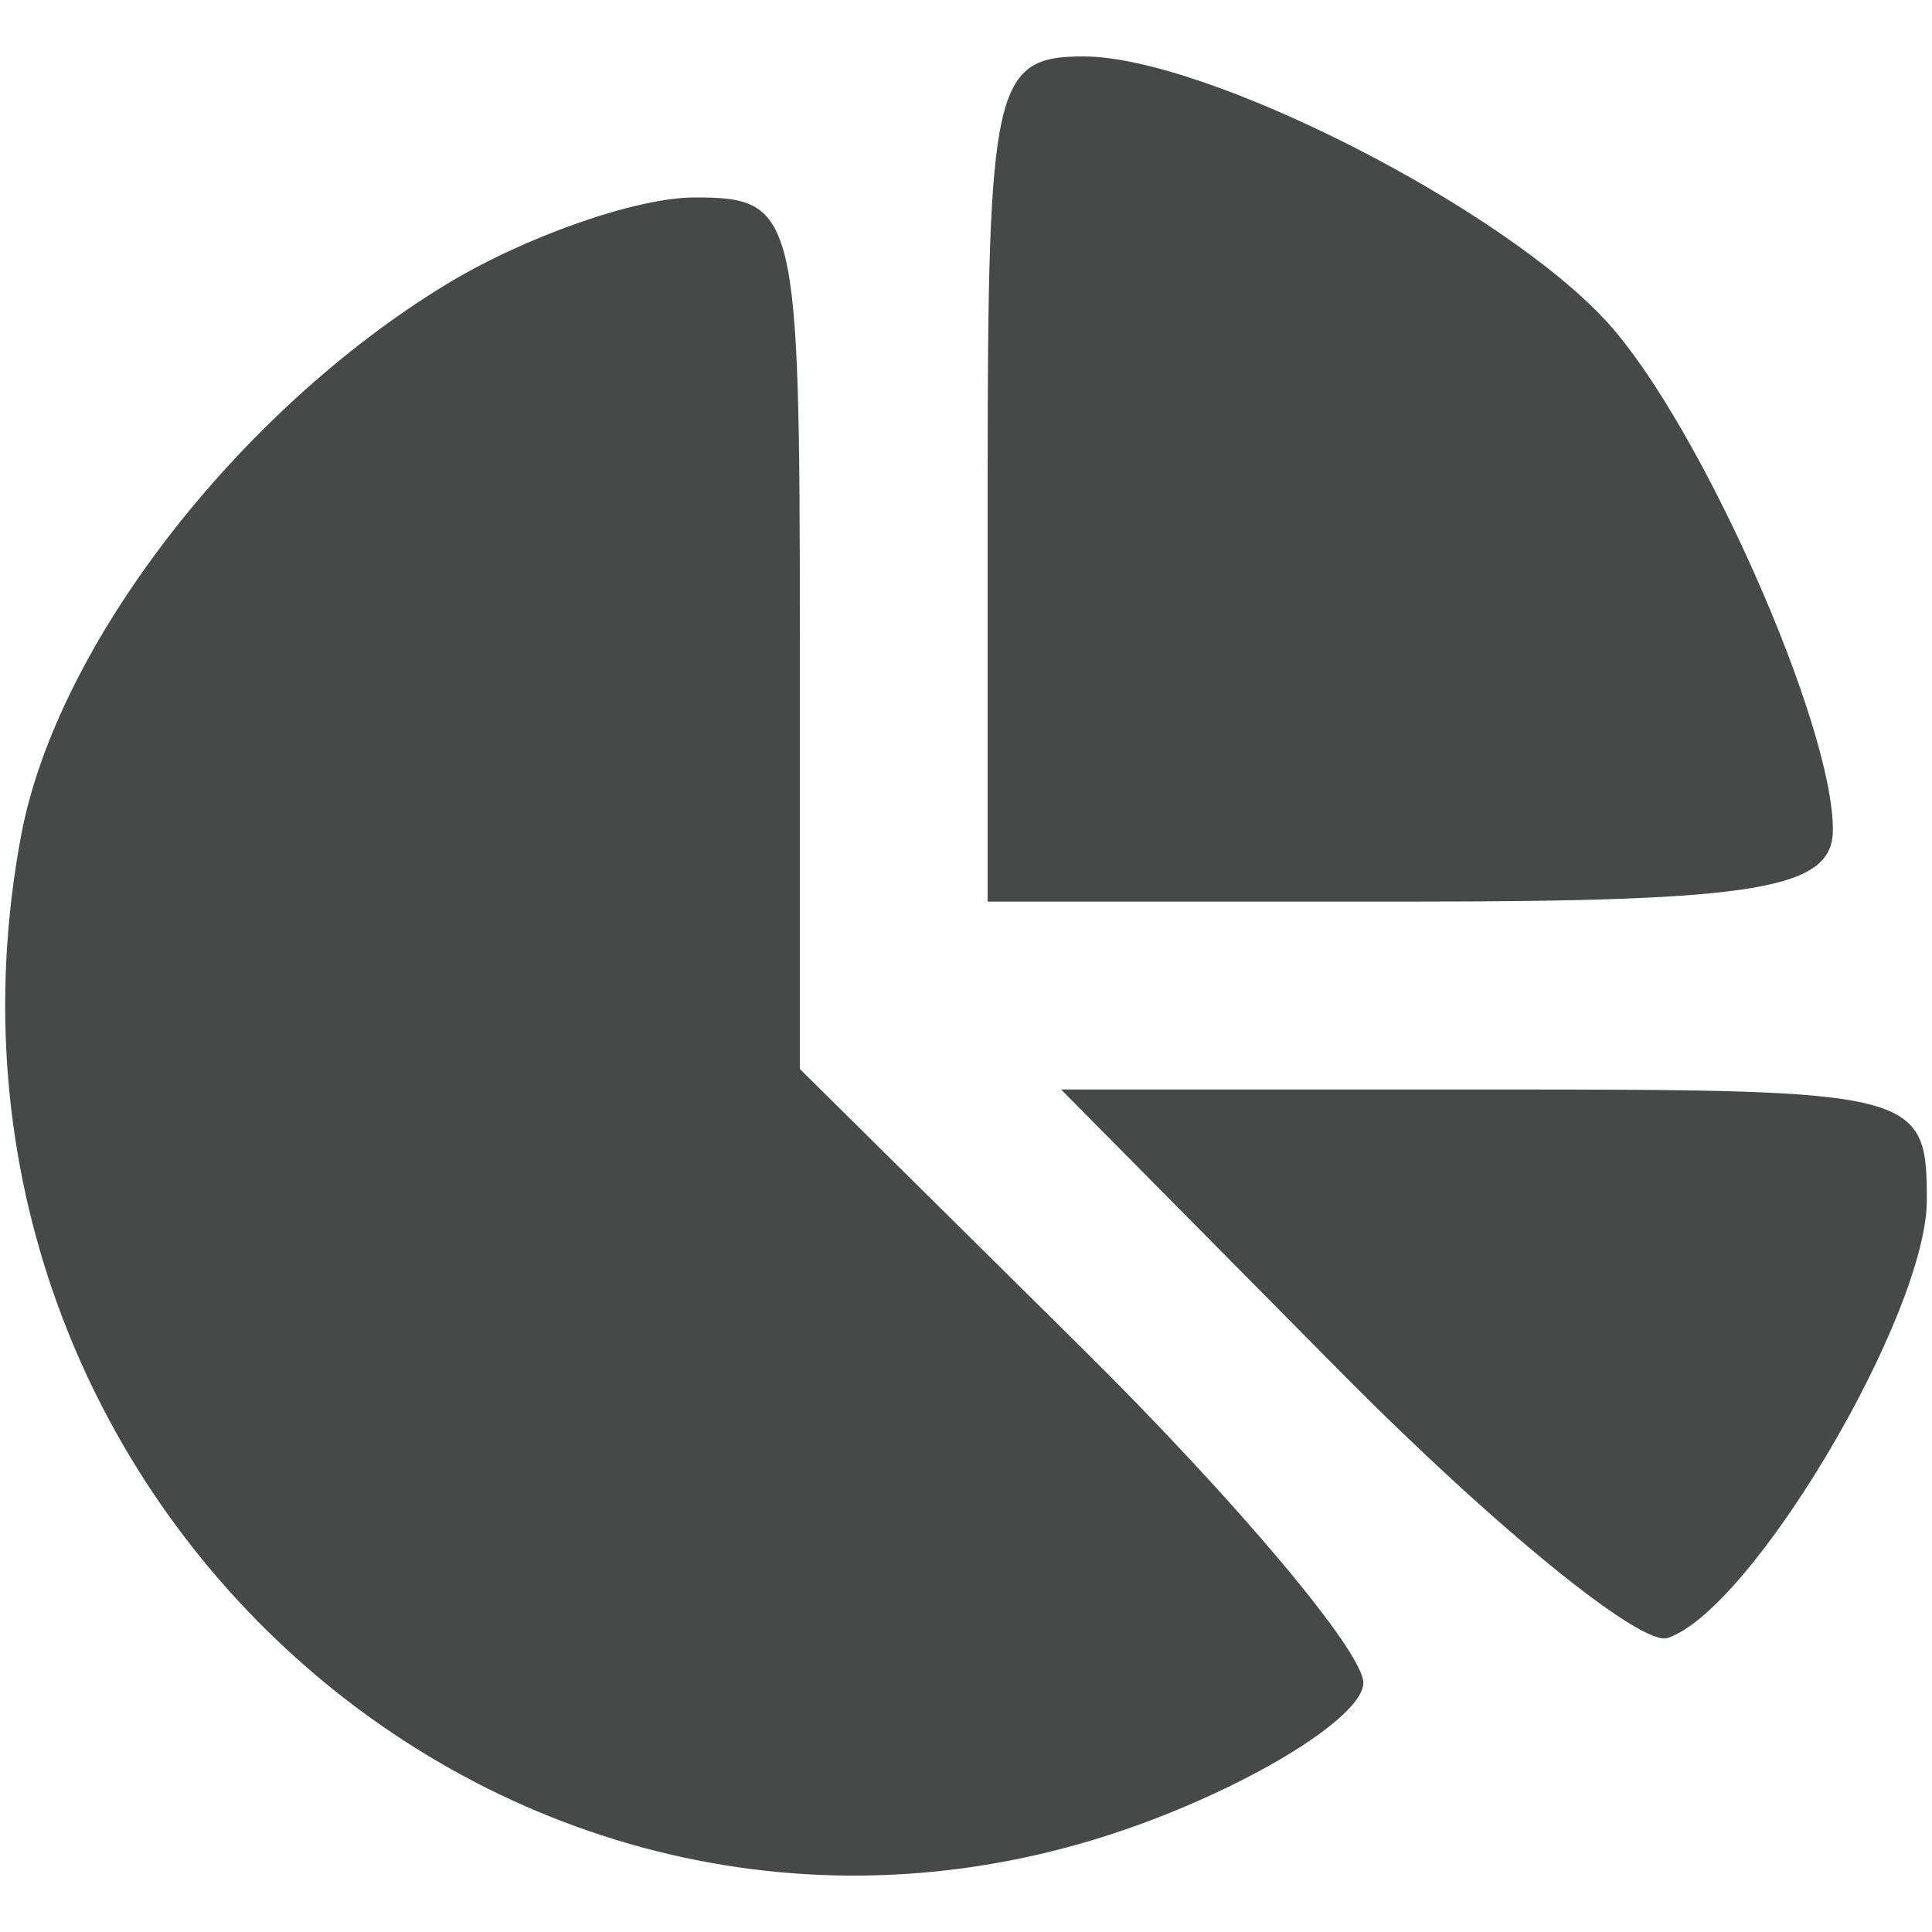
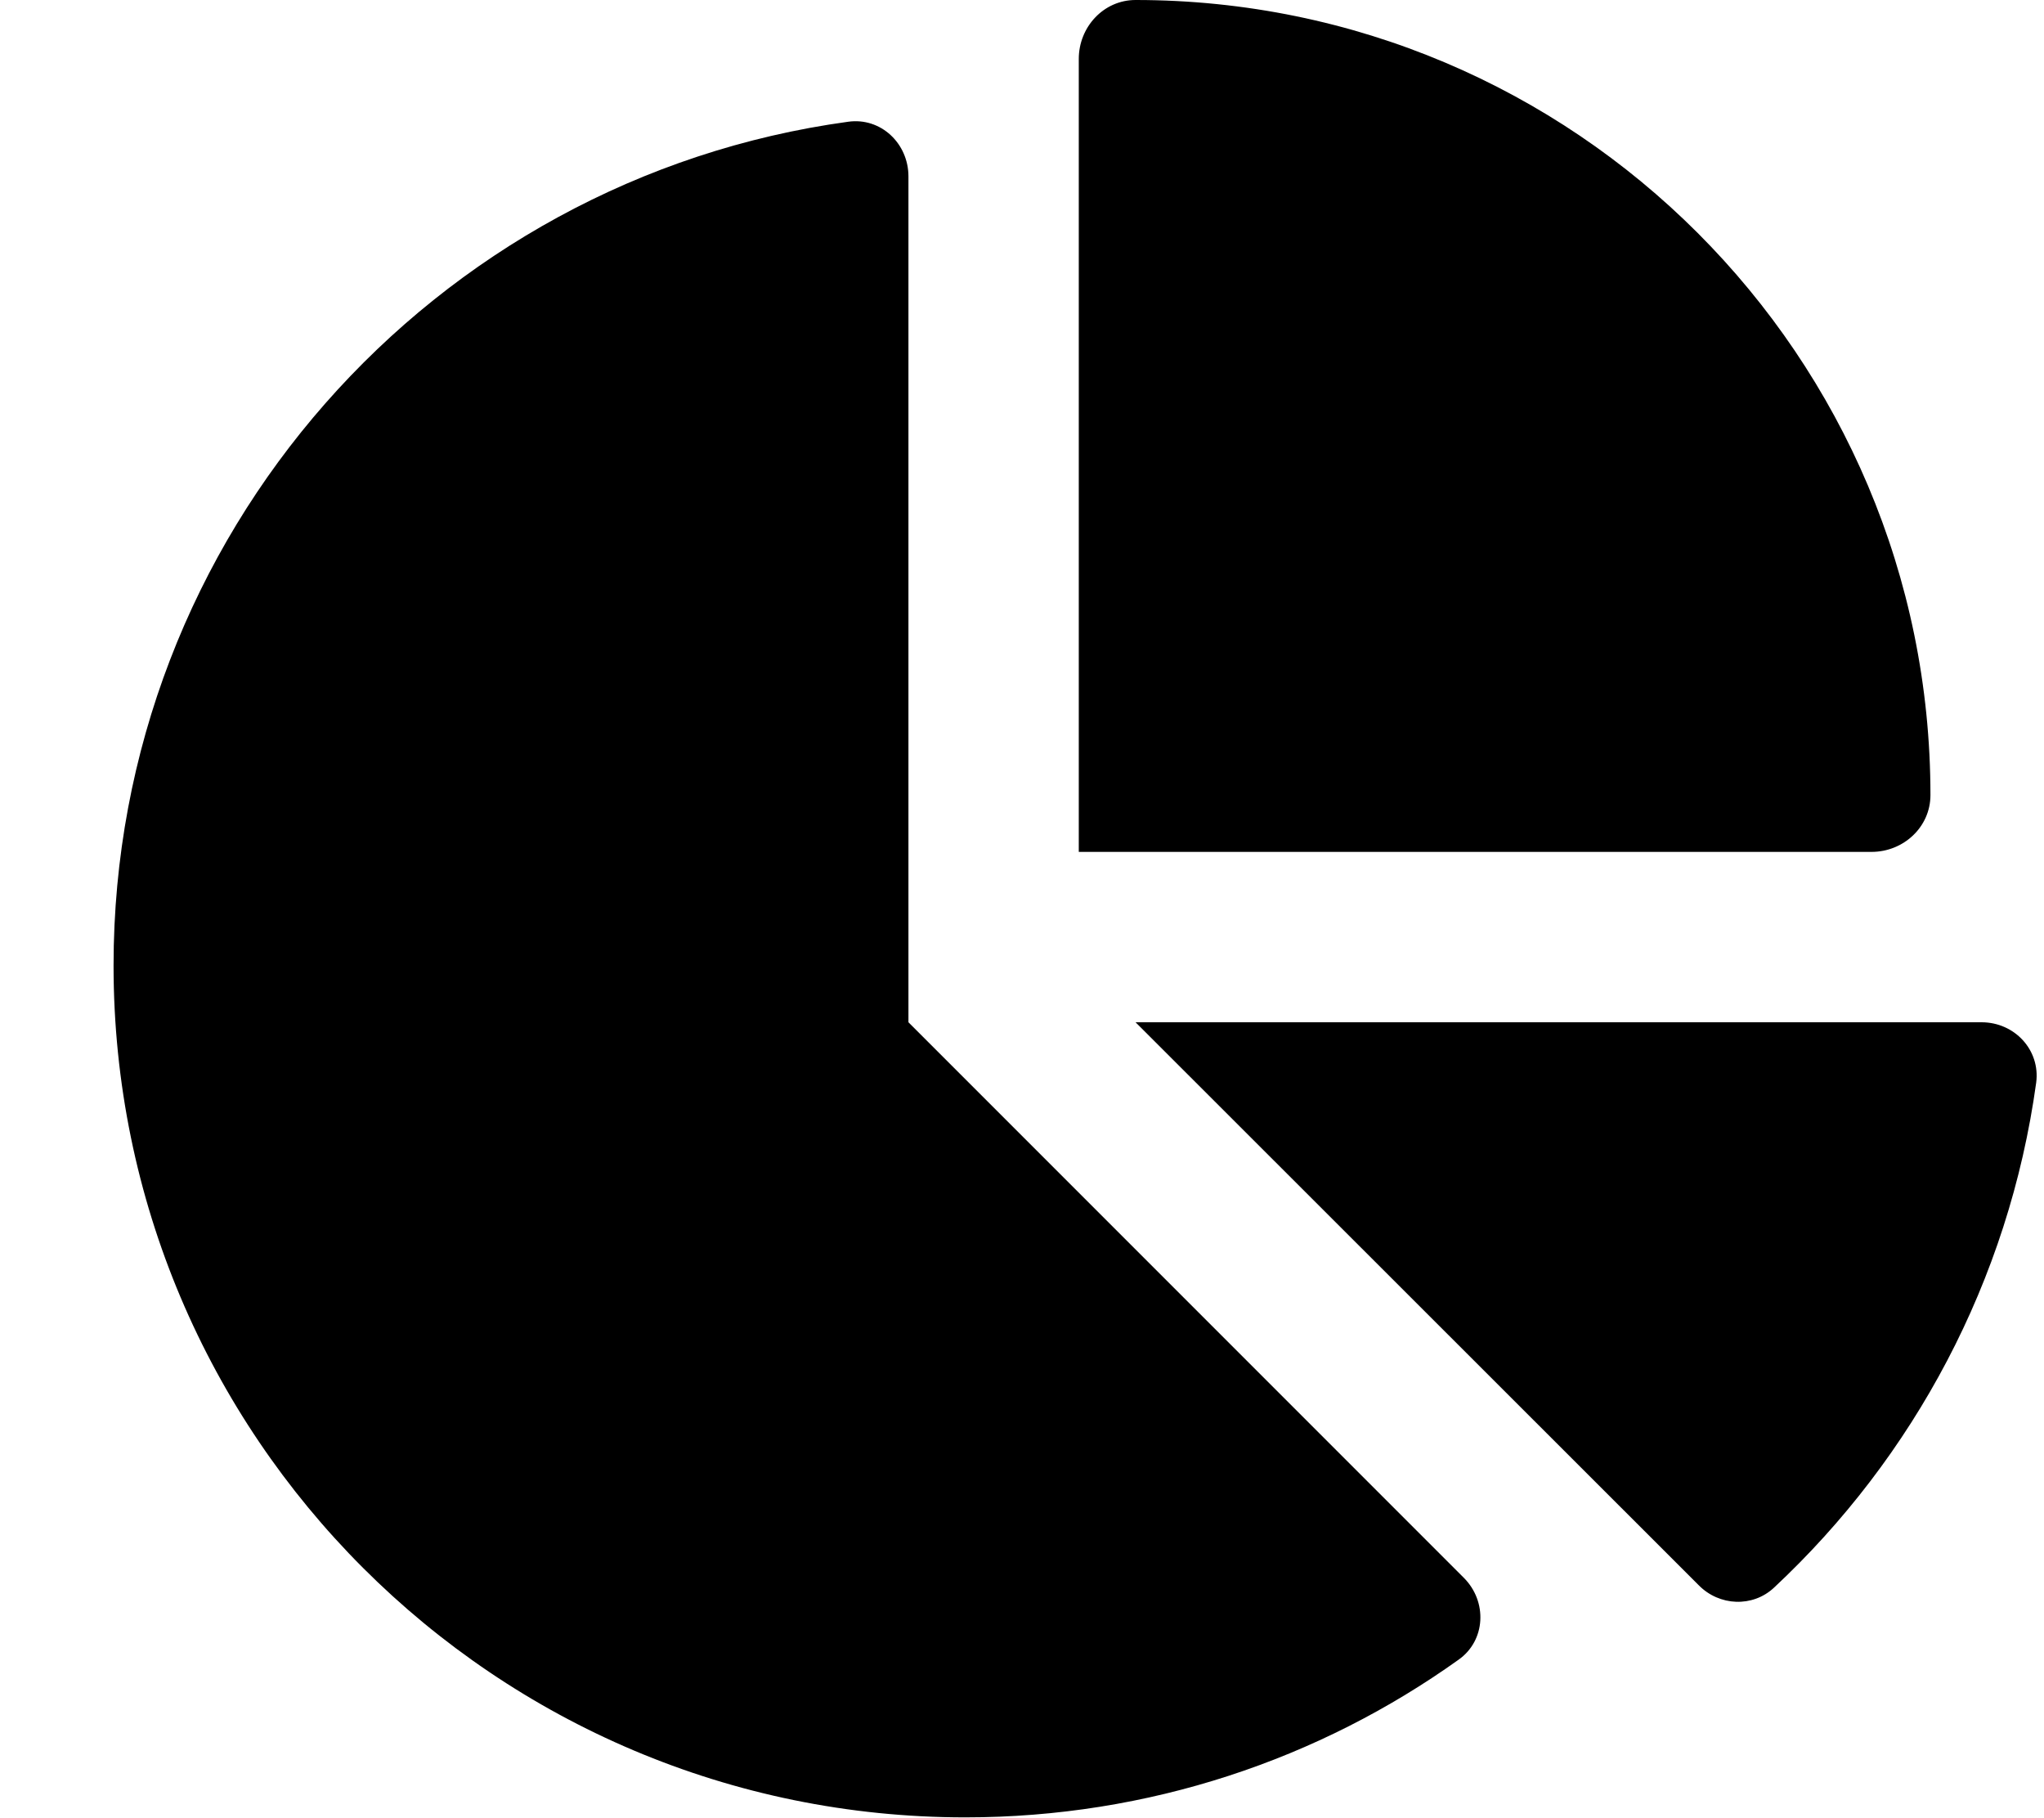
- <svg xmlns="http://www.w3.org/2000/svg" width="24" height="24" viewBox="0 0 24 24" fill="none">
-   <path d="M12.269 11.2V5.95C12.269 1.055 12.35 0.701 13.459 0.701C14.981 0.701 18.681 2.582 19.976 4.014C21.124 5.284 22.769 8.99 22.769 10.307C22.769 11.044 21.846 11.2 17.519 11.2H12.269Z" fill="#474848" />
-   <path d="M0.263 10.375C0.705 8.023 2.945 5.117 5.536 3.537C6.512 2.942 7.902 2.454 8.623 2.453C9.89 2.45 9.936 2.638 9.936 7.864V13.279L13.436 16.742C15.361 18.647 16.936 20.52 16.936 20.905C16.936 21.289 15.759 22.053 14.32 22.603C6.595 25.553 -1.296 18.688 0.263 10.375Z" fill="#474848" />
-   <path d="M20.714 20.348C20.386 20.455 18.556 18.966 16.649 17.038L13.181 13.534H18.558C23.815 13.534 23.936 13.565 23.936 14.906C23.936 16.33 21.76 20.005 20.714 20.348Z" fill="#474848" />
+ <svg xmlns="http://www.w3.org/2000/svg" viewBox="0 0 576 512">
+   <path d="M304 240V16.6c0-9 7-16.6 16-16.6C443.7 0 544 100.3 544 224c0 9-7.6 16-16.6 16H304zM32 272C32 150.7 122.1 50.3 239 34.3c9.2-1.3 17 6.1 17 15.4V288L412.5 444.5c6.7 6.7 6.2 17.7-1.5 23.1C371.8 495.6 323.8 512 272 512C139.5 512 32 404.6 32 272zm526.4 16c9.3 0 16.6 7.8 15.4 17c-7.7 55.9-34.6 105.6-73.9 142.3c-6 5.6-15.4 5.2-21.2-.7L320 288H558.4z" />
</svg>
